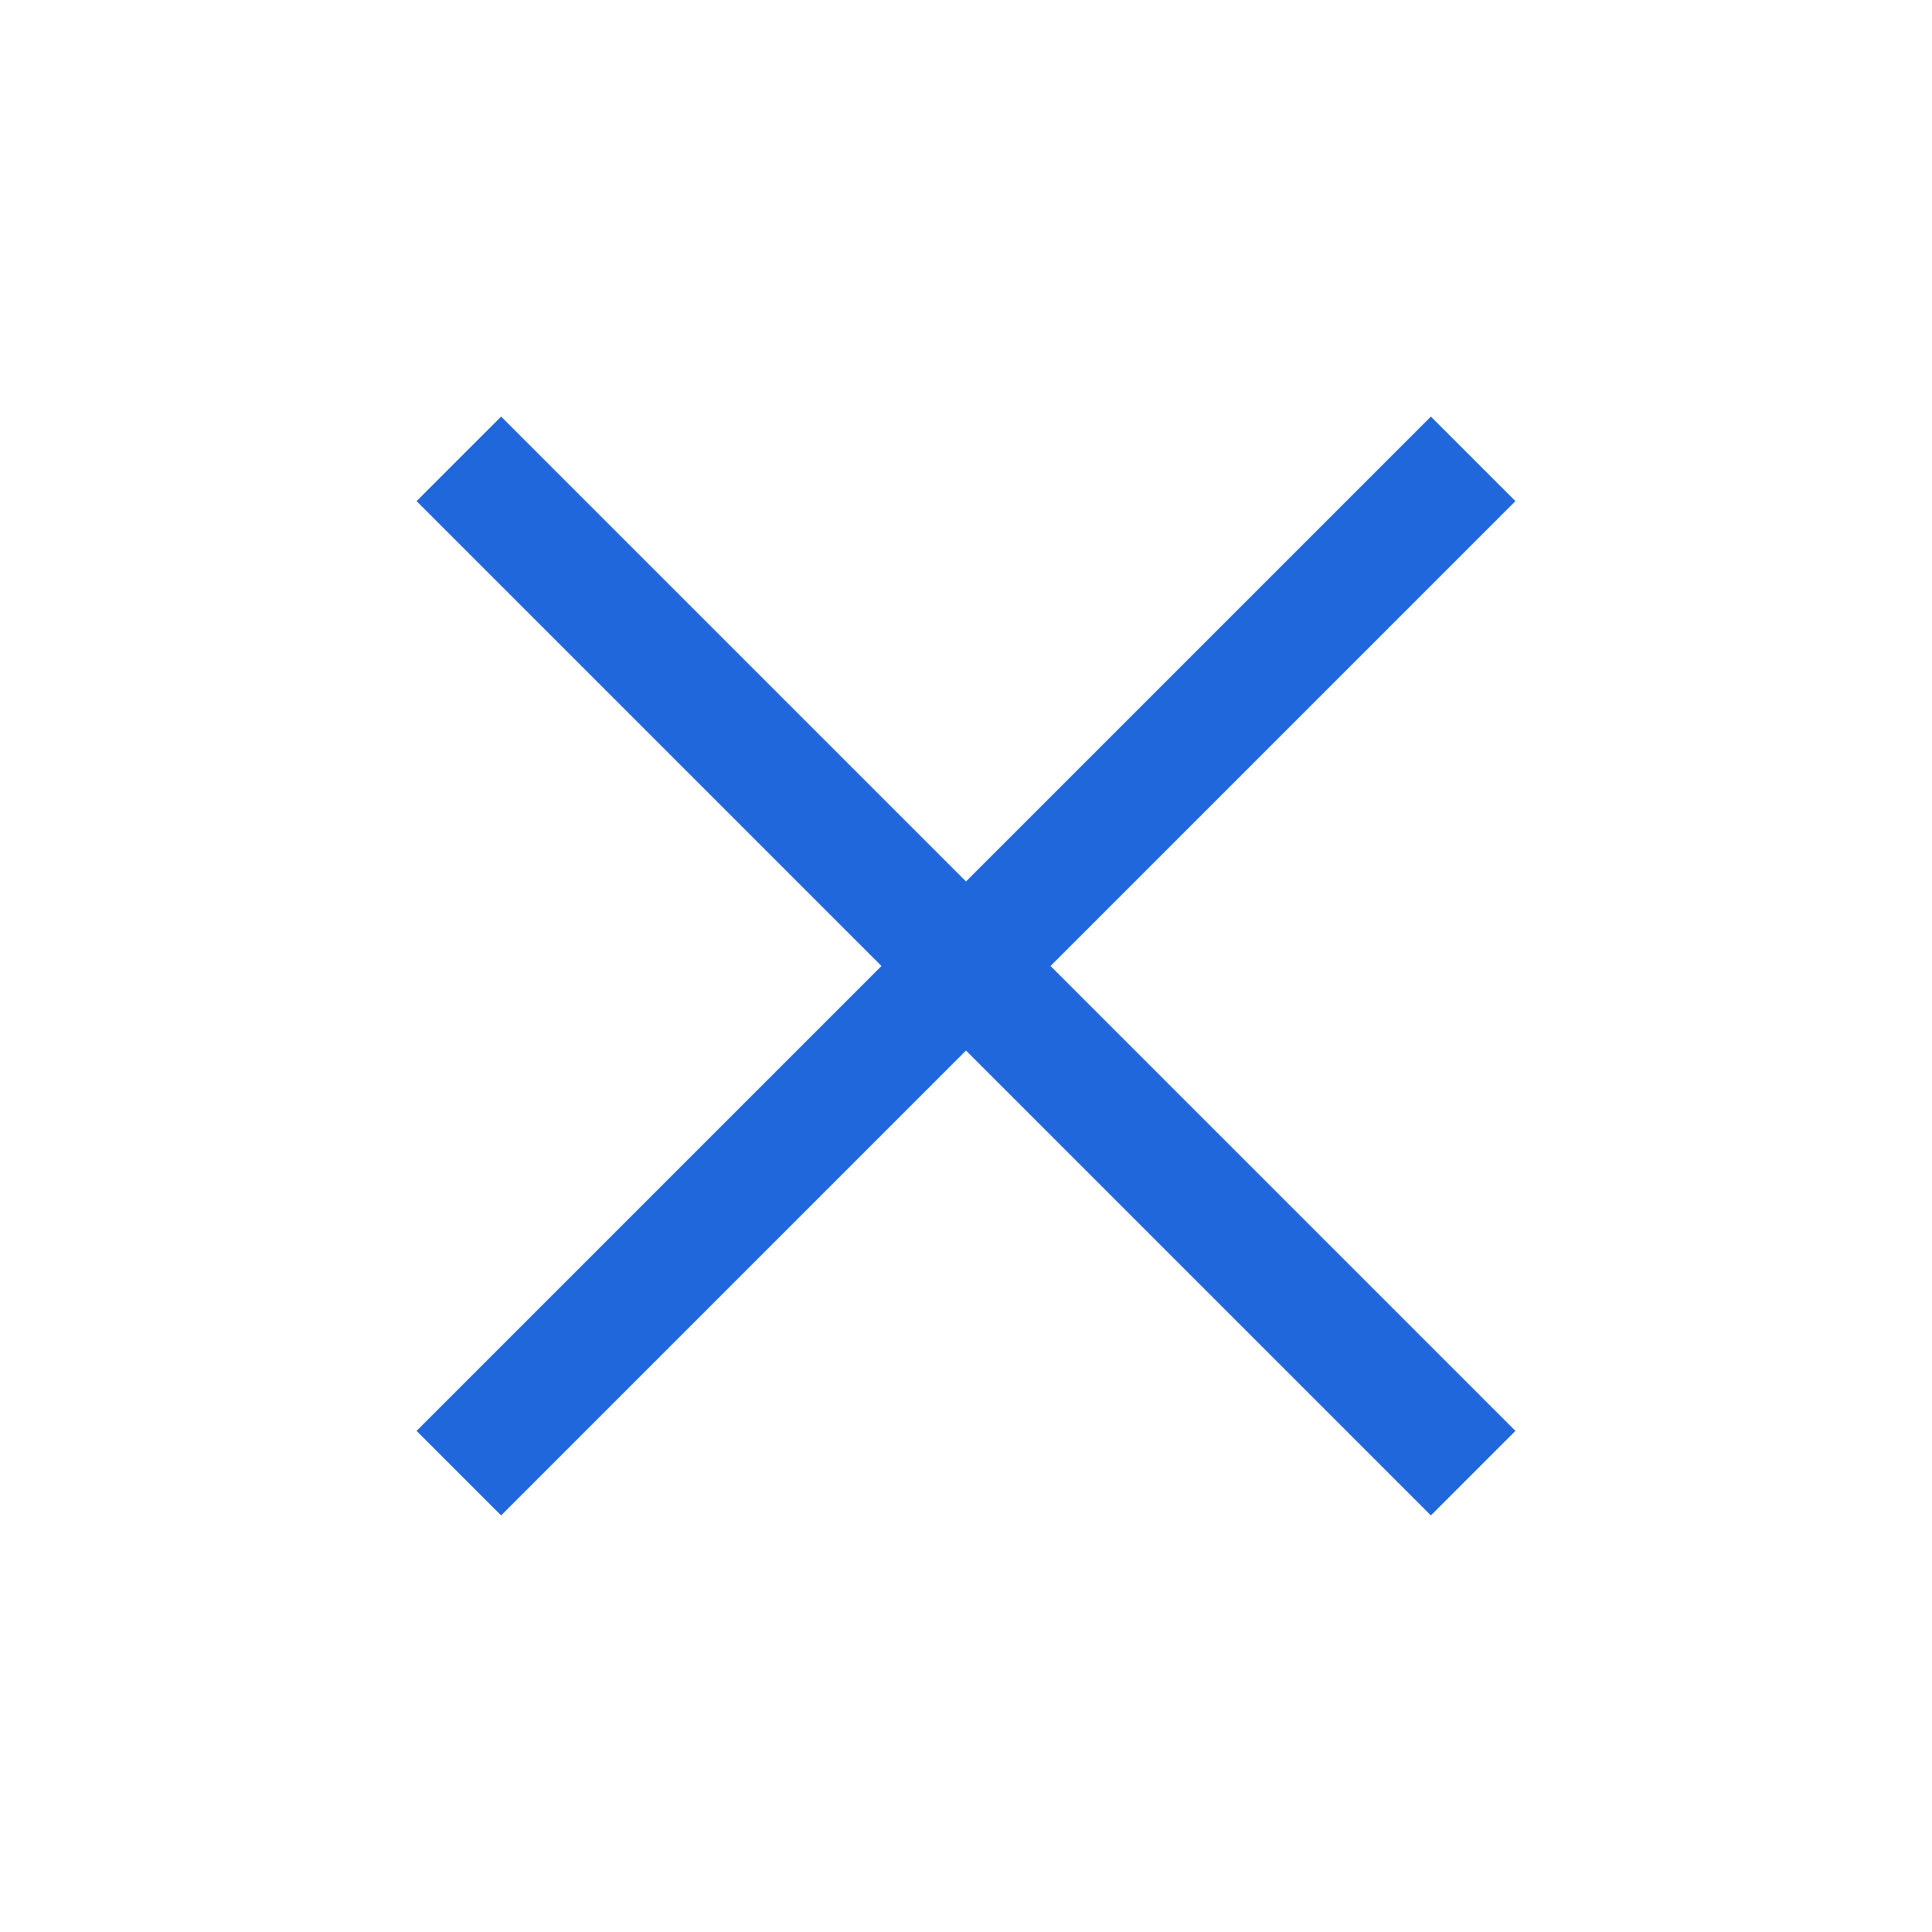
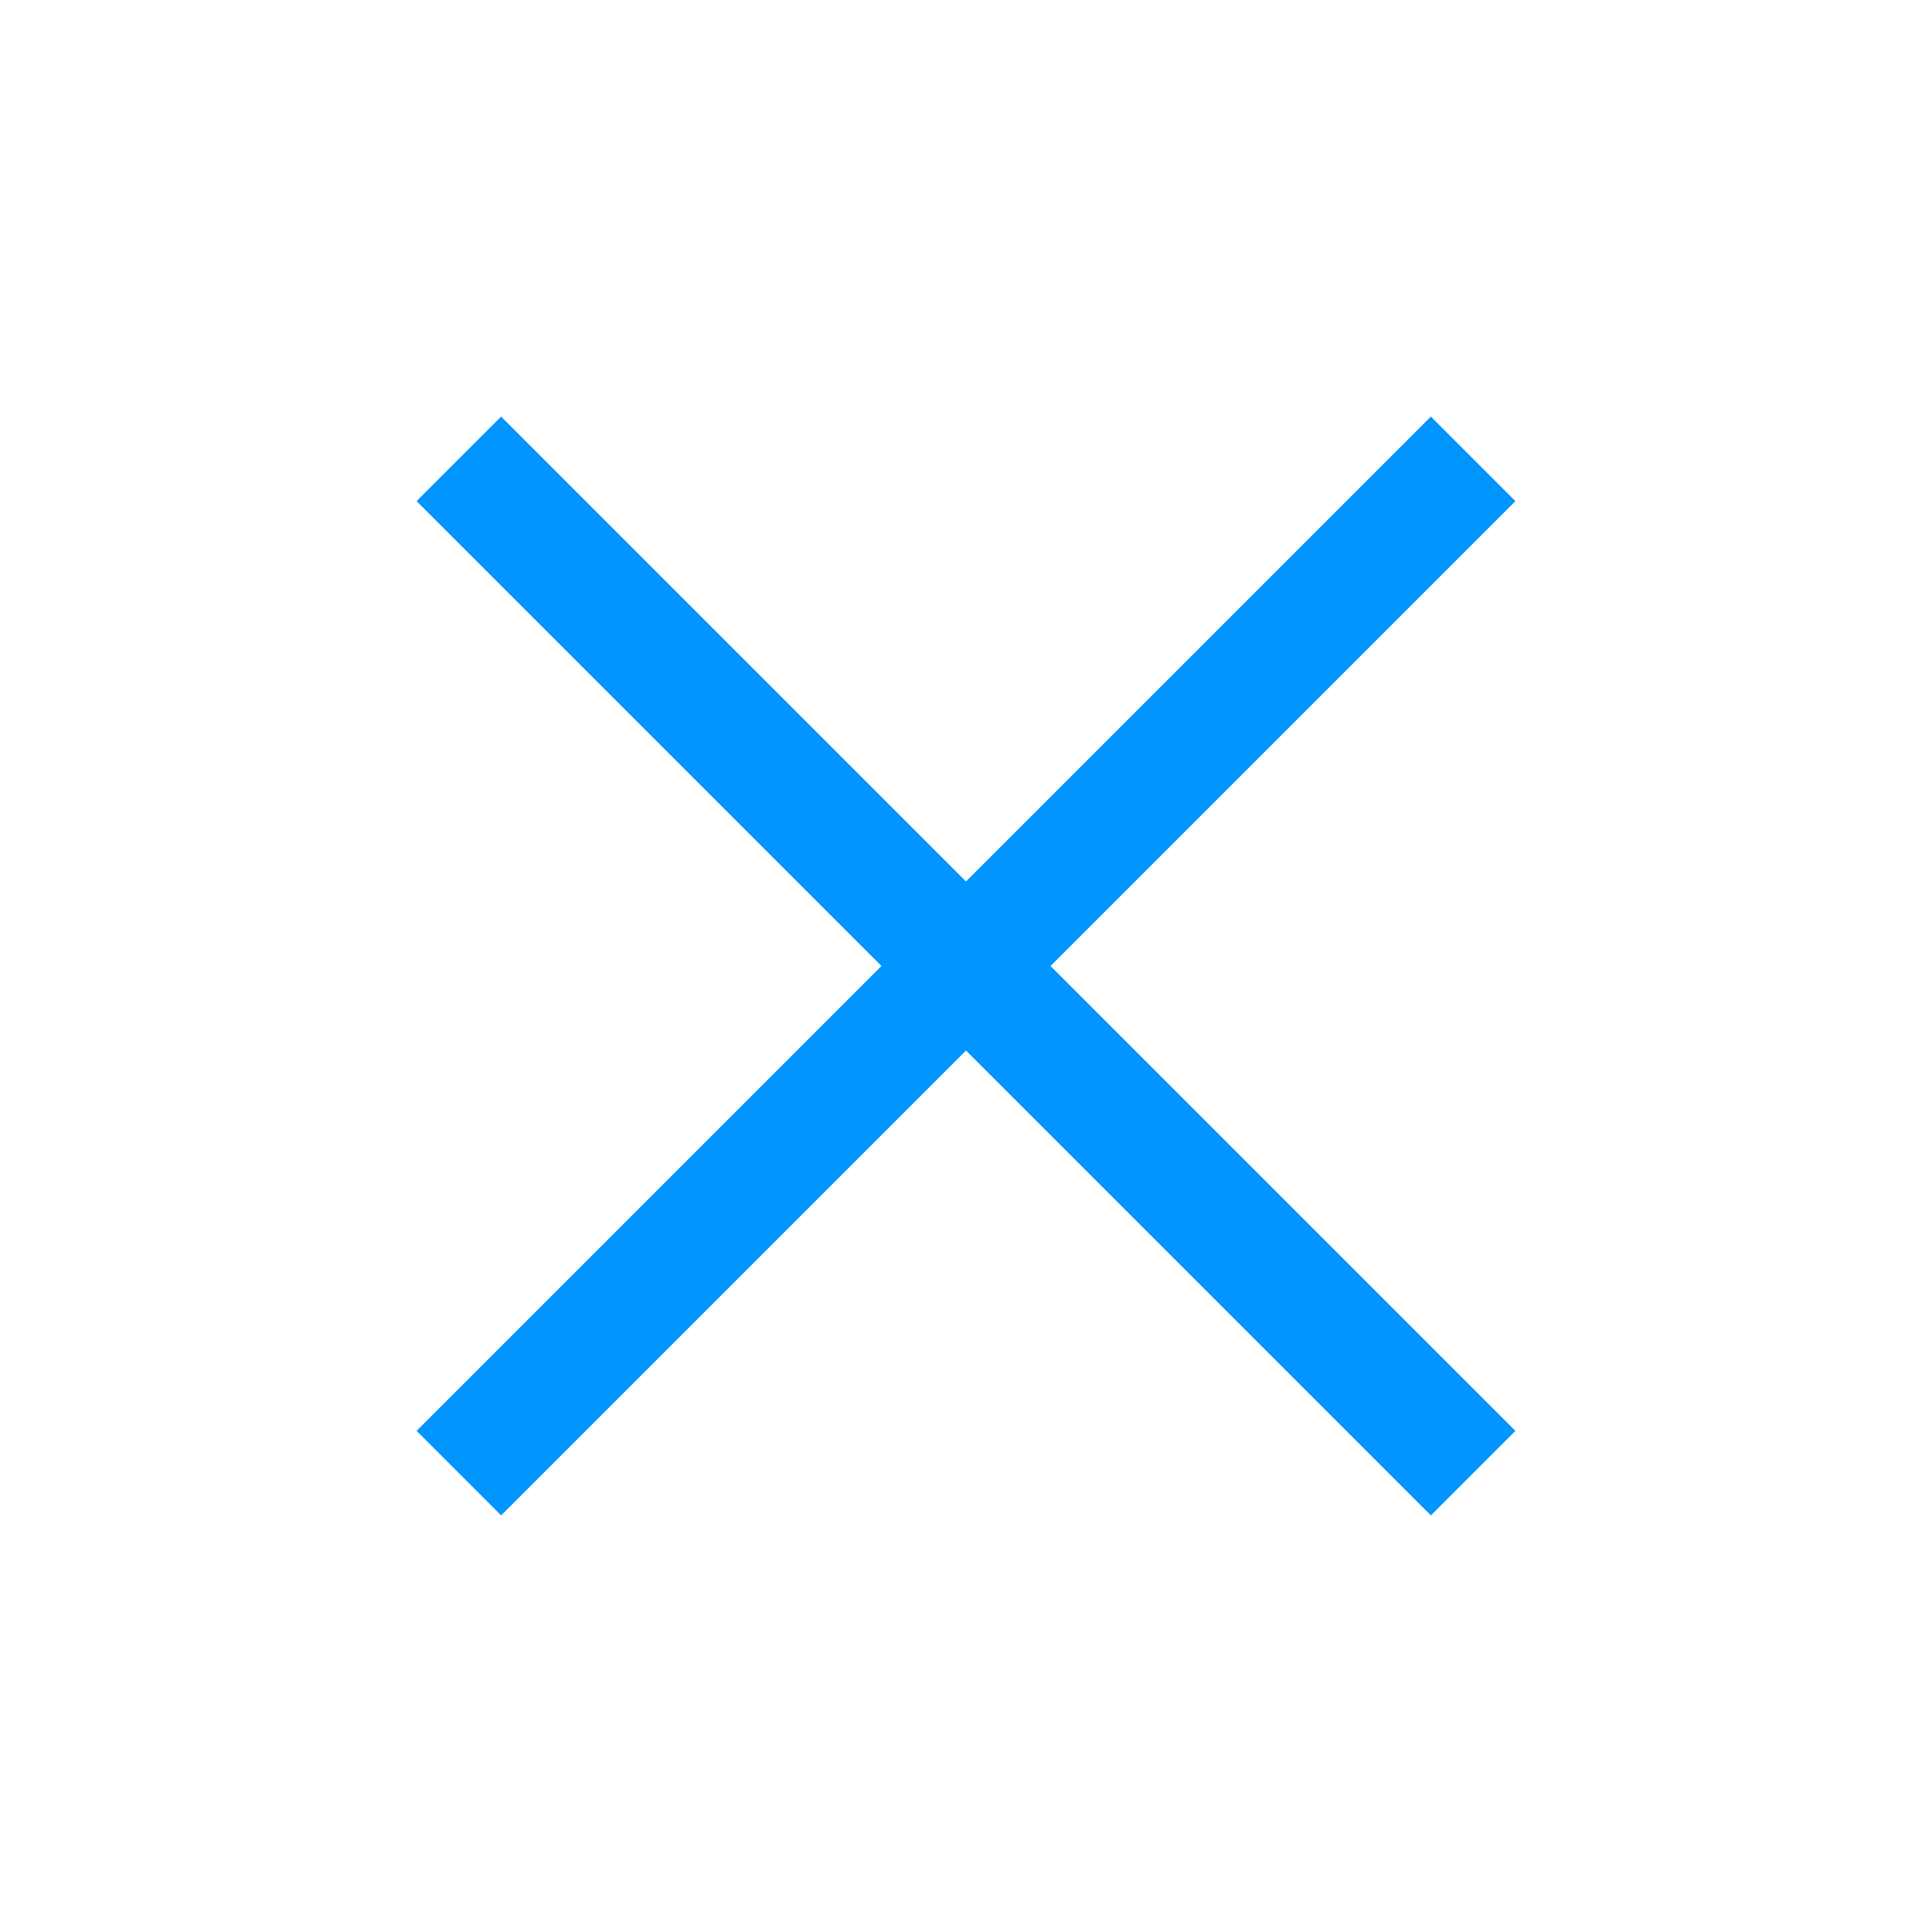
<svg xmlns="http://www.w3.org/2000/svg" height="48" width="48">
-   <path d="m12.45 37.65-2.1-2.1L21.9 24 10.35 12.45l2.1-2.1L24 21.9l11.55-11.55 2.1 2.1L26.1 24l11.55 11.55-2.1 2.1L24 26.1Z" fill="#1f67db" />
+   <path d="m12.45 37.65-2.1-2.1L21.9 24 10.35 12.45l2.1-2.1L24 21.9l11.55-11.55 2.1 2.1L26.1 24l11.55 11.55-2.1 2.1L24 26.1Z" fill="#0095ff" />
</svg>
